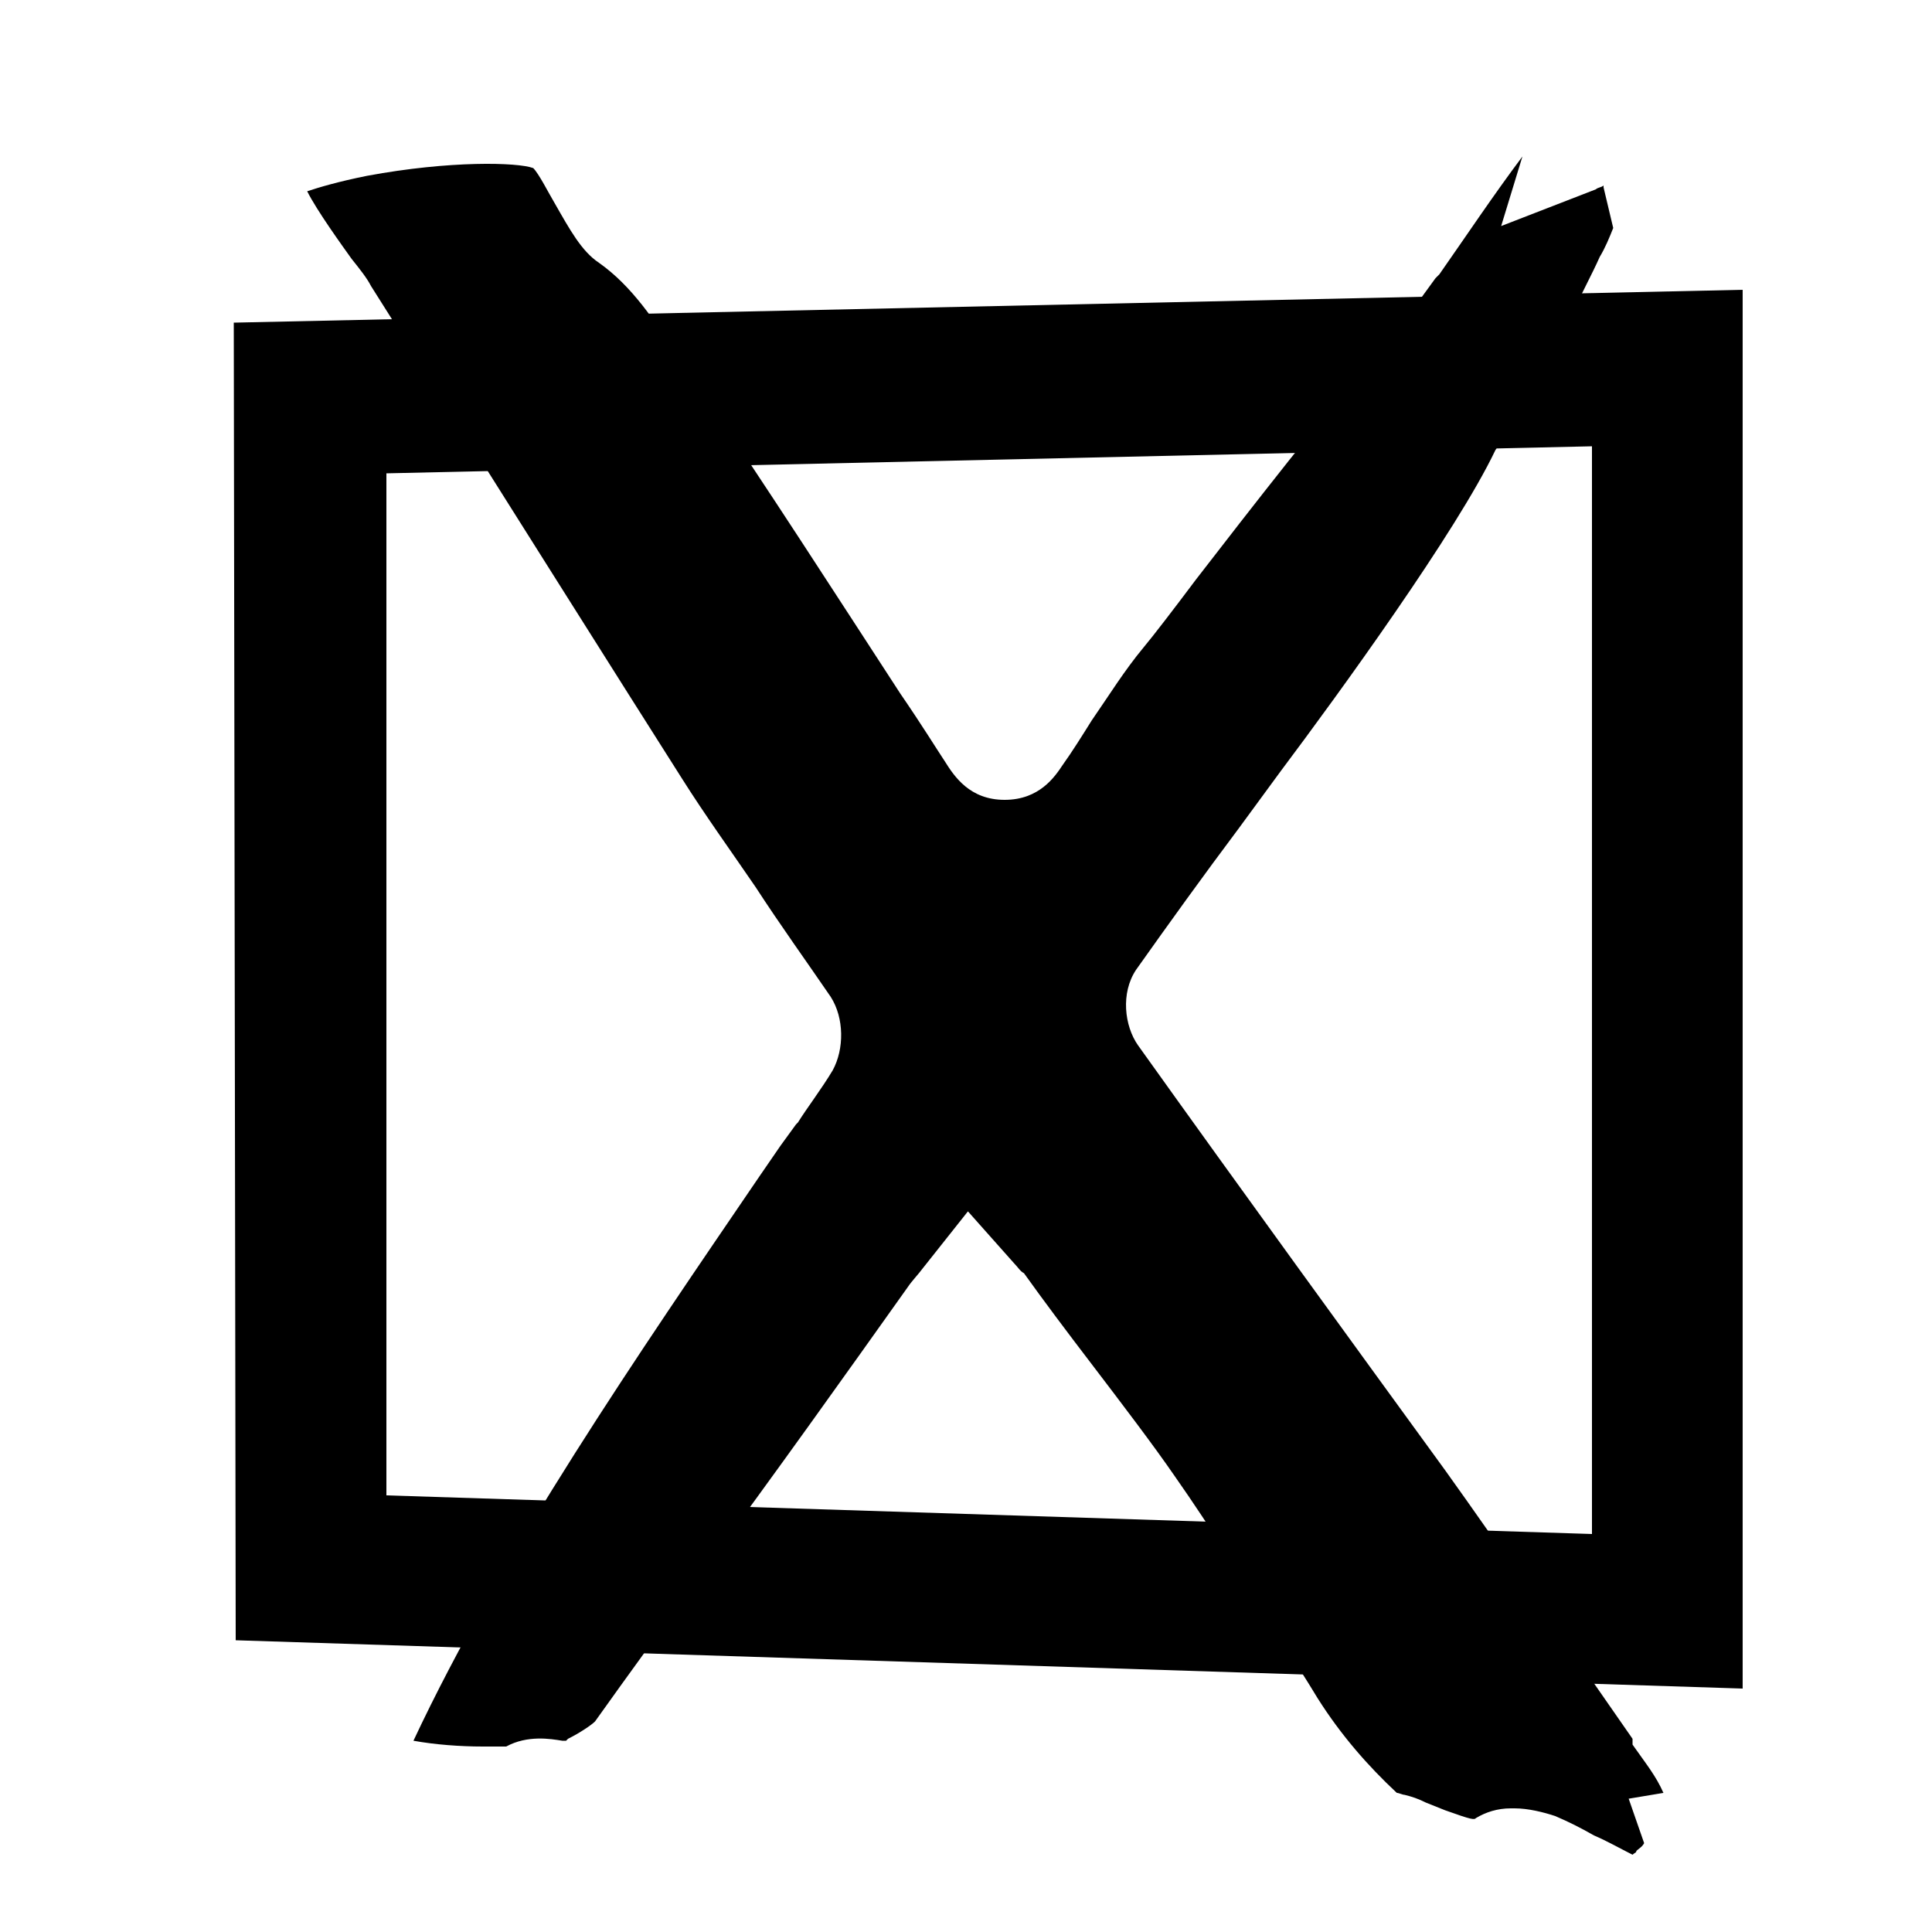
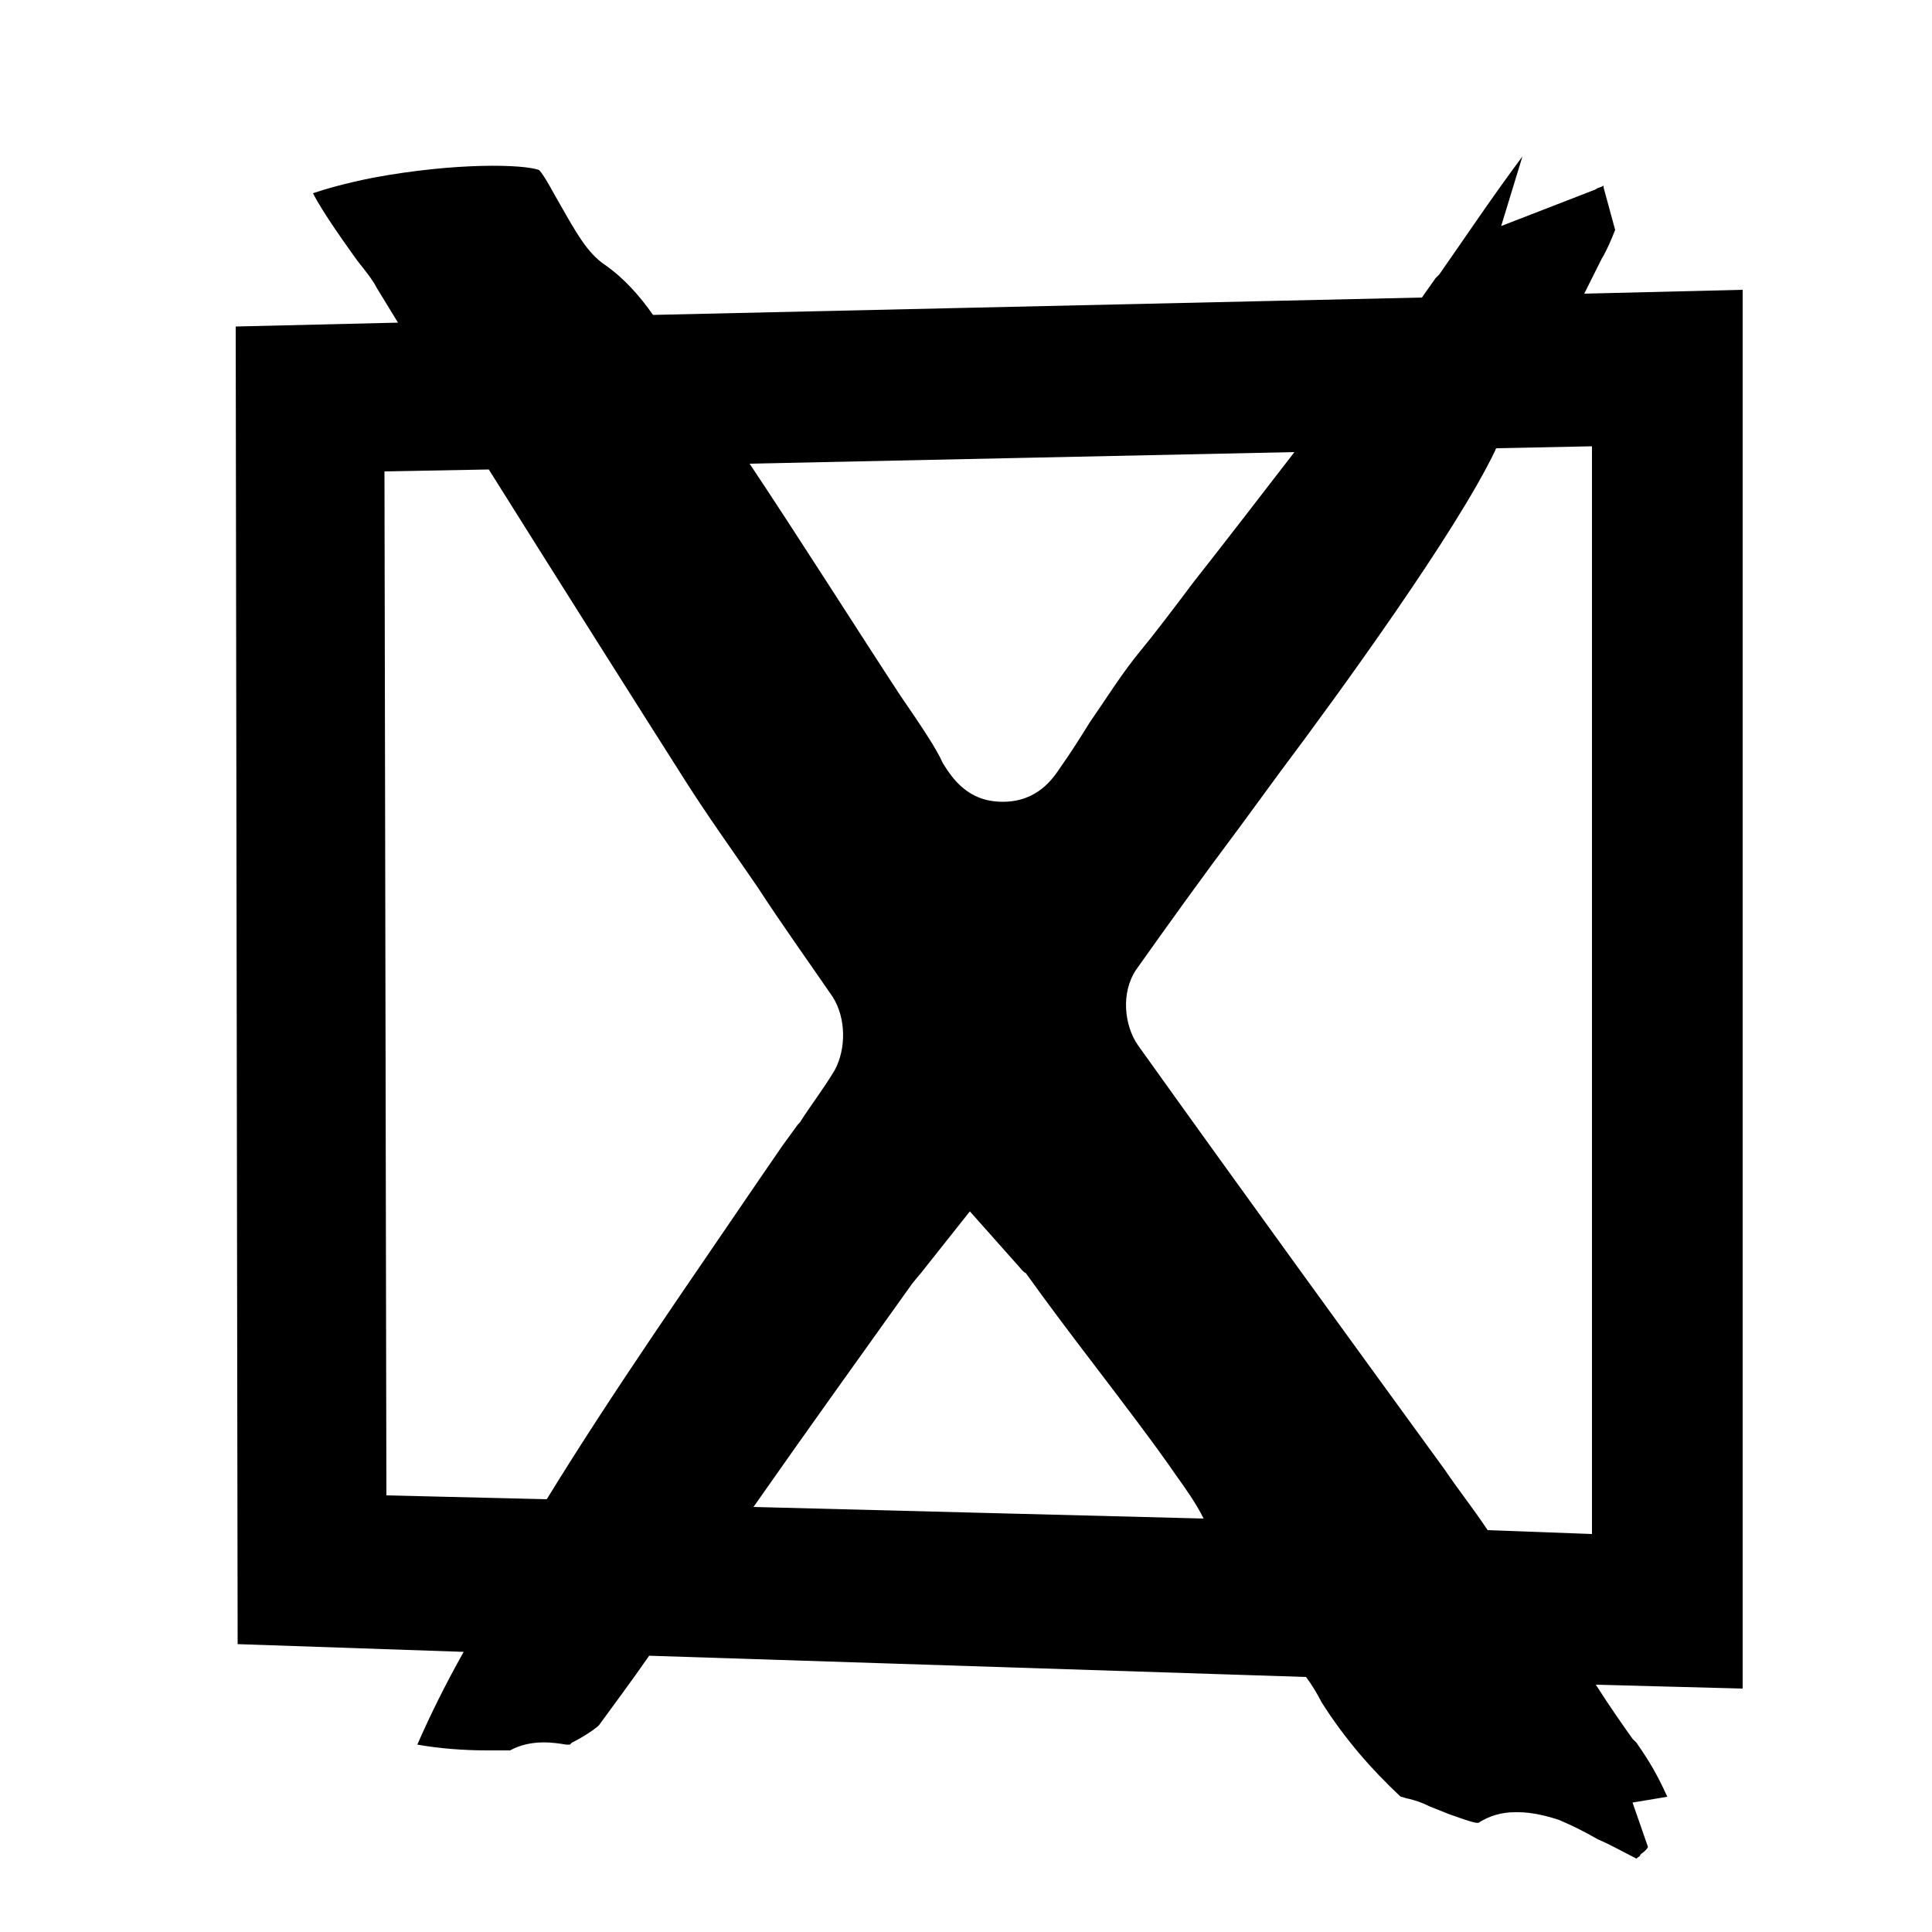
<svg xmlns="http://www.w3.org/2000/svg" version="1.1" id="logo" x="0px" y="0px" viewBox="0 0 100 100" style="enable-background:new 0 0 100 100;" xml:space="preserve">
-   <path d="M90.2,87.4l-78-2.5l-0.1-68.2l78.1-1.7L90.2,87.4z M20,77.4l62.4,2l0-56.3l-62.4,1.4L20,77.4z" />
-   <path d="M84.5,90c-2.1-3-6.9-10-9.7-13.9c-4.8-6.6-10.4-14.3-15.9-22c-0.7-1-0.9-2.7-0.1-3.9c1.7-2.4,3.5-4.9,5.3-7.3l2.2-3  c3-4,9.1-12.4,11.1-16.6c0.2-0.3,0.4-0.6,1.7-2.3c0.4-0.6,1.5-1.9,1.9-2.5c0-0.1,0-0.2,0-0.4c0.1-0.6,0.2-1.3,0.5-2.1  c0.4-0.9,0.9-1.8,1.3-2.7c0.3-0.5,0.5-1,0.7-1.5l0,0L83,9.7c0,0,0-0.1,0-0.1c-0.1,0.1-0.3,0.1-0.4,0.2l-4.9,1.9l1.1-3.6  c-1.5,2-2.9,4.1-4.3,6.1l-0.2,0.2c-0.8,1.1-1.6,2.2-2.4,3.3c-0.4,0.5-0.8,1-1.2,1.4l-0.3,0.3c-1.2,1.2-5.8,7.1-8.5,10.6  c-1.2,1.6-2.2,2.9-2.7,3.5c-1,1.2-1.8,2.5-2.7,3.8c-0.5,0.8-1,1.6-1.5,2.3c-0.4,0.6-1.2,1.8-3,1.8c-1.8,0-2.6-1.2-3.1-2  c-0.4-0.6-1.2-1.9-2.3-3.5c-2.8-4.3-7.5-11.6-10.2-15.5c-0.4-0.6-0.8-1.3-1.3-1.9c-1.2-1.9-2.4-3.7-4.1-4.9  c-0.9-0.6-1.5-1.7-2.3-3.1c-0.3-0.5-0.8-1.5-1.1-1.8c-0.8-0.3-4.3-0.4-8.6,0.4c-1.5,0.3-2.5,0.6-3.1,0.8c0.5,1,1.8,2.8,2.3,3.5  c0.4,0.5,0.8,1,1,1.4l2.4,3.8c4.1,6.5,10.9,17.3,13.7,21.7c1.2,1.9,2.5,3.7,3.8,5.6c1.3,2,2.6,3.8,3.9,5.7c0.7,1.1,0.7,2.7,0.1,3.8  c-0.6,1-1.3,1.9-1.8,2.7l-0.1,0.1c-0.3,0.4-0.5,0.7-0.8,1.1l-1.1,1.6C33.1,70,26,80.3,21.4,90.1c1.1,0.2,2.4,0.3,3.6,0.3  c0.6,0,1,0,1.2,0c1.1-0.6,2.3-0.4,2.9-0.3c0.1,0,0.1,0,0.2,0c0,0,0.1-0.1,0.1-0.1c0.6-0.3,1.2-0.7,1.4-0.9c1.7-2.4,3.7-5.1,5.6-7.8  c3.7-5,7.4-10.2,10.6-14.7c0.2-0.3,0.5-0.6,0.8-1l2.3-2.9l2.4,2.7c0.2,0.2,0.3,0.4,0.5,0.5c1,1.4,2.2,3,3.5,4.7  c1.6,2.1,3.2,4.2,4.3,5.8c1.9,2.7,3.8,5.8,5.6,8.6c0.6,1,1.2,1.9,1.8,2.9c1.2,1.9,2.6,3.5,4.1,4.9c0.1,0,0.3,0.1,0.4,0.1  c0.4,0.1,0.7,0.2,1.1,0.4l1,0.4c1.4,0.5,1.5,0.5,1.6,0.4c0.5-0.3,1.1-0.5,1.8-0.5l0.2,0c0.7,0,1.5,0.2,2.1,0.4c0.7,0.3,1.3,0.6,2,1  c0.7,0.3,1.4,0.7,2,1c0.1-0.1,0.2-0.1,0.2-0.2c0.1-0.1,0.3-0.2,0.4-0.4l-0.8-2.3l1.8-0.3c-0.4-0.9-0.9-1.5-1.6-2.5L84.5,90z" />
+   <path d="M84.7,90.2L84.5,90c-0.5-0.7-1.2-1.7-1.9-2.8l7.6,0.2l0-72.4l-8.2,0.2c0.3-0.6,0.6-1.2,0.9-1.8c0.3-0.5,0.5-1,0.7-1.5l0,0  L83,9.7c0,0,0-0.1,0-0.1c-0.1,0.1-0.3,0.1-0.4,0.2l-4.9,1.9l1.1-3.6c-1.5,2-2.9,4.1-4.3,6.1l-0.2,0.2c-0.2,0.3-0.5,0.7-0.7,1  l-39.8,0.9c-0.7-1-1.5-1.9-2.5-2.6c-0.9-0.6-1.5-1.7-2.3-3.1c-0.3-0.5-0.8-1.5-1.1-1.8c-0.8-0.3-4.3-0.4-8.6,0.4  c-1.5,0.3-2.5,0.6-3.1,0.8c0.5,1,1.8,2.8,2.3,3.5c0.4,0.5,0.8,1,1,1.4l1.1,1.8l-8.4,0.2l0.1,68.2l11.7,0.4c-0.9,1.6-1.7,3.2-2.4,4.8  c1.1,0.2,2.4,0.3,3.6,0.3c0.6,0,1,0,1.2,0c1.1-0.6,2.3-0.4,2.9-0.3c0.1,0,0.1,0,0.2,0c0,0,0.1-0.1,0.1-0.1c0.6-0.3,1.2-0.7,1.4-0.9  c0.8-1.1,1.7-2.3,2.6-3.6l34,1.1c0.3,0.4,0.6,0.9,0.8,1.3c1.2,1.9,2.6,3.5,4.1,4.9c0.1,0,0.3,0.1,0.4,0.1c0.4,0.1,0.7,0.2,1.1,0.4  l1,0.4c1.4,0.5,1.5,0.5,1.6,0.4c0.5-0.3,1.1-0.5,1.8-0.5l0.2,0c0.7,0,1.5,0.2,2.1,0.4c0.7,0.3,1.3,0.6,2,1c0.7,0.3,1.4,0.7,2,1  c0.1-0.1,0.2-0.1,0.2-0.2c0.1-0.1,0.3-0.2,0.4-0.4l-0.8-2.3l1.8-0.3C85.8,91.9,85.4,91.2,84.7,90.2z M82.4,79.4L77,79.2  c-0.8-1.2-1.6-2.2-2.2-3.1c-4.8-6.6-10.4-14.3-15.9-22c-0.7-1-0.9-2.7-0.1-3.9c1.7-2.4,3.5-4.9,5.3-7.3l2.2-3  c3-4,9.1-12.4,11.1-16.6c0,0,0-0.1,0.1-0.1l4.9-0.1L82.4,79.4z M47.1,66.6c0.2-0.3,0.5-0.6,0.8-1l2.3-2.9l2.4,2.7  c0.2,0.2,0.3,0.4,0.5,0.5c1,1.4,2.2,3,3.5,4.7c1.6,2.1,3.2,4.2,4.3,5.8c0.5,0.7,1,1.4,1.4,2.2L39,78C41.8,74,44.6,70.1,47.1,66.6z   M46.6,36c-2.1-3.2-5.2-8.1-7.8-12l28.2-0.6c-1.7,2.2-3.7,4.8-5.2,6.7c-1.2,1.6-2.2,2.9-2.7,3.5c-1,1.2-1.8,2.5-2.7,3.8  c-0.5,0.8-1,1.6-1.5,2.3c-0.4,0.6-1.2,1.8-3,1.8c-1.8,0-2.6-1.2-3.1-2C48.5,38.8,47.7,37.6,46.6,36z M20,77.4l-0.1-53l5.4-0.1  c3.7,5.9,8,12.7,10.1,16c1.2,1.9,2.5,3.7,3.8,5.6c1.3,2,2.6,3.8,3.9,5.7c0.7,1.1,0.7,2.7,0.1,3.8c-0.6,1-1.3,1.9-1.8,2.7l-0.1,0.1  c-0.3,0.4-0.5,0.7-0.8,1.1l-1.1,1.6c-3.6,5.3-7.6,11-11.1,16.7L20,77.4z" />
</svg>
